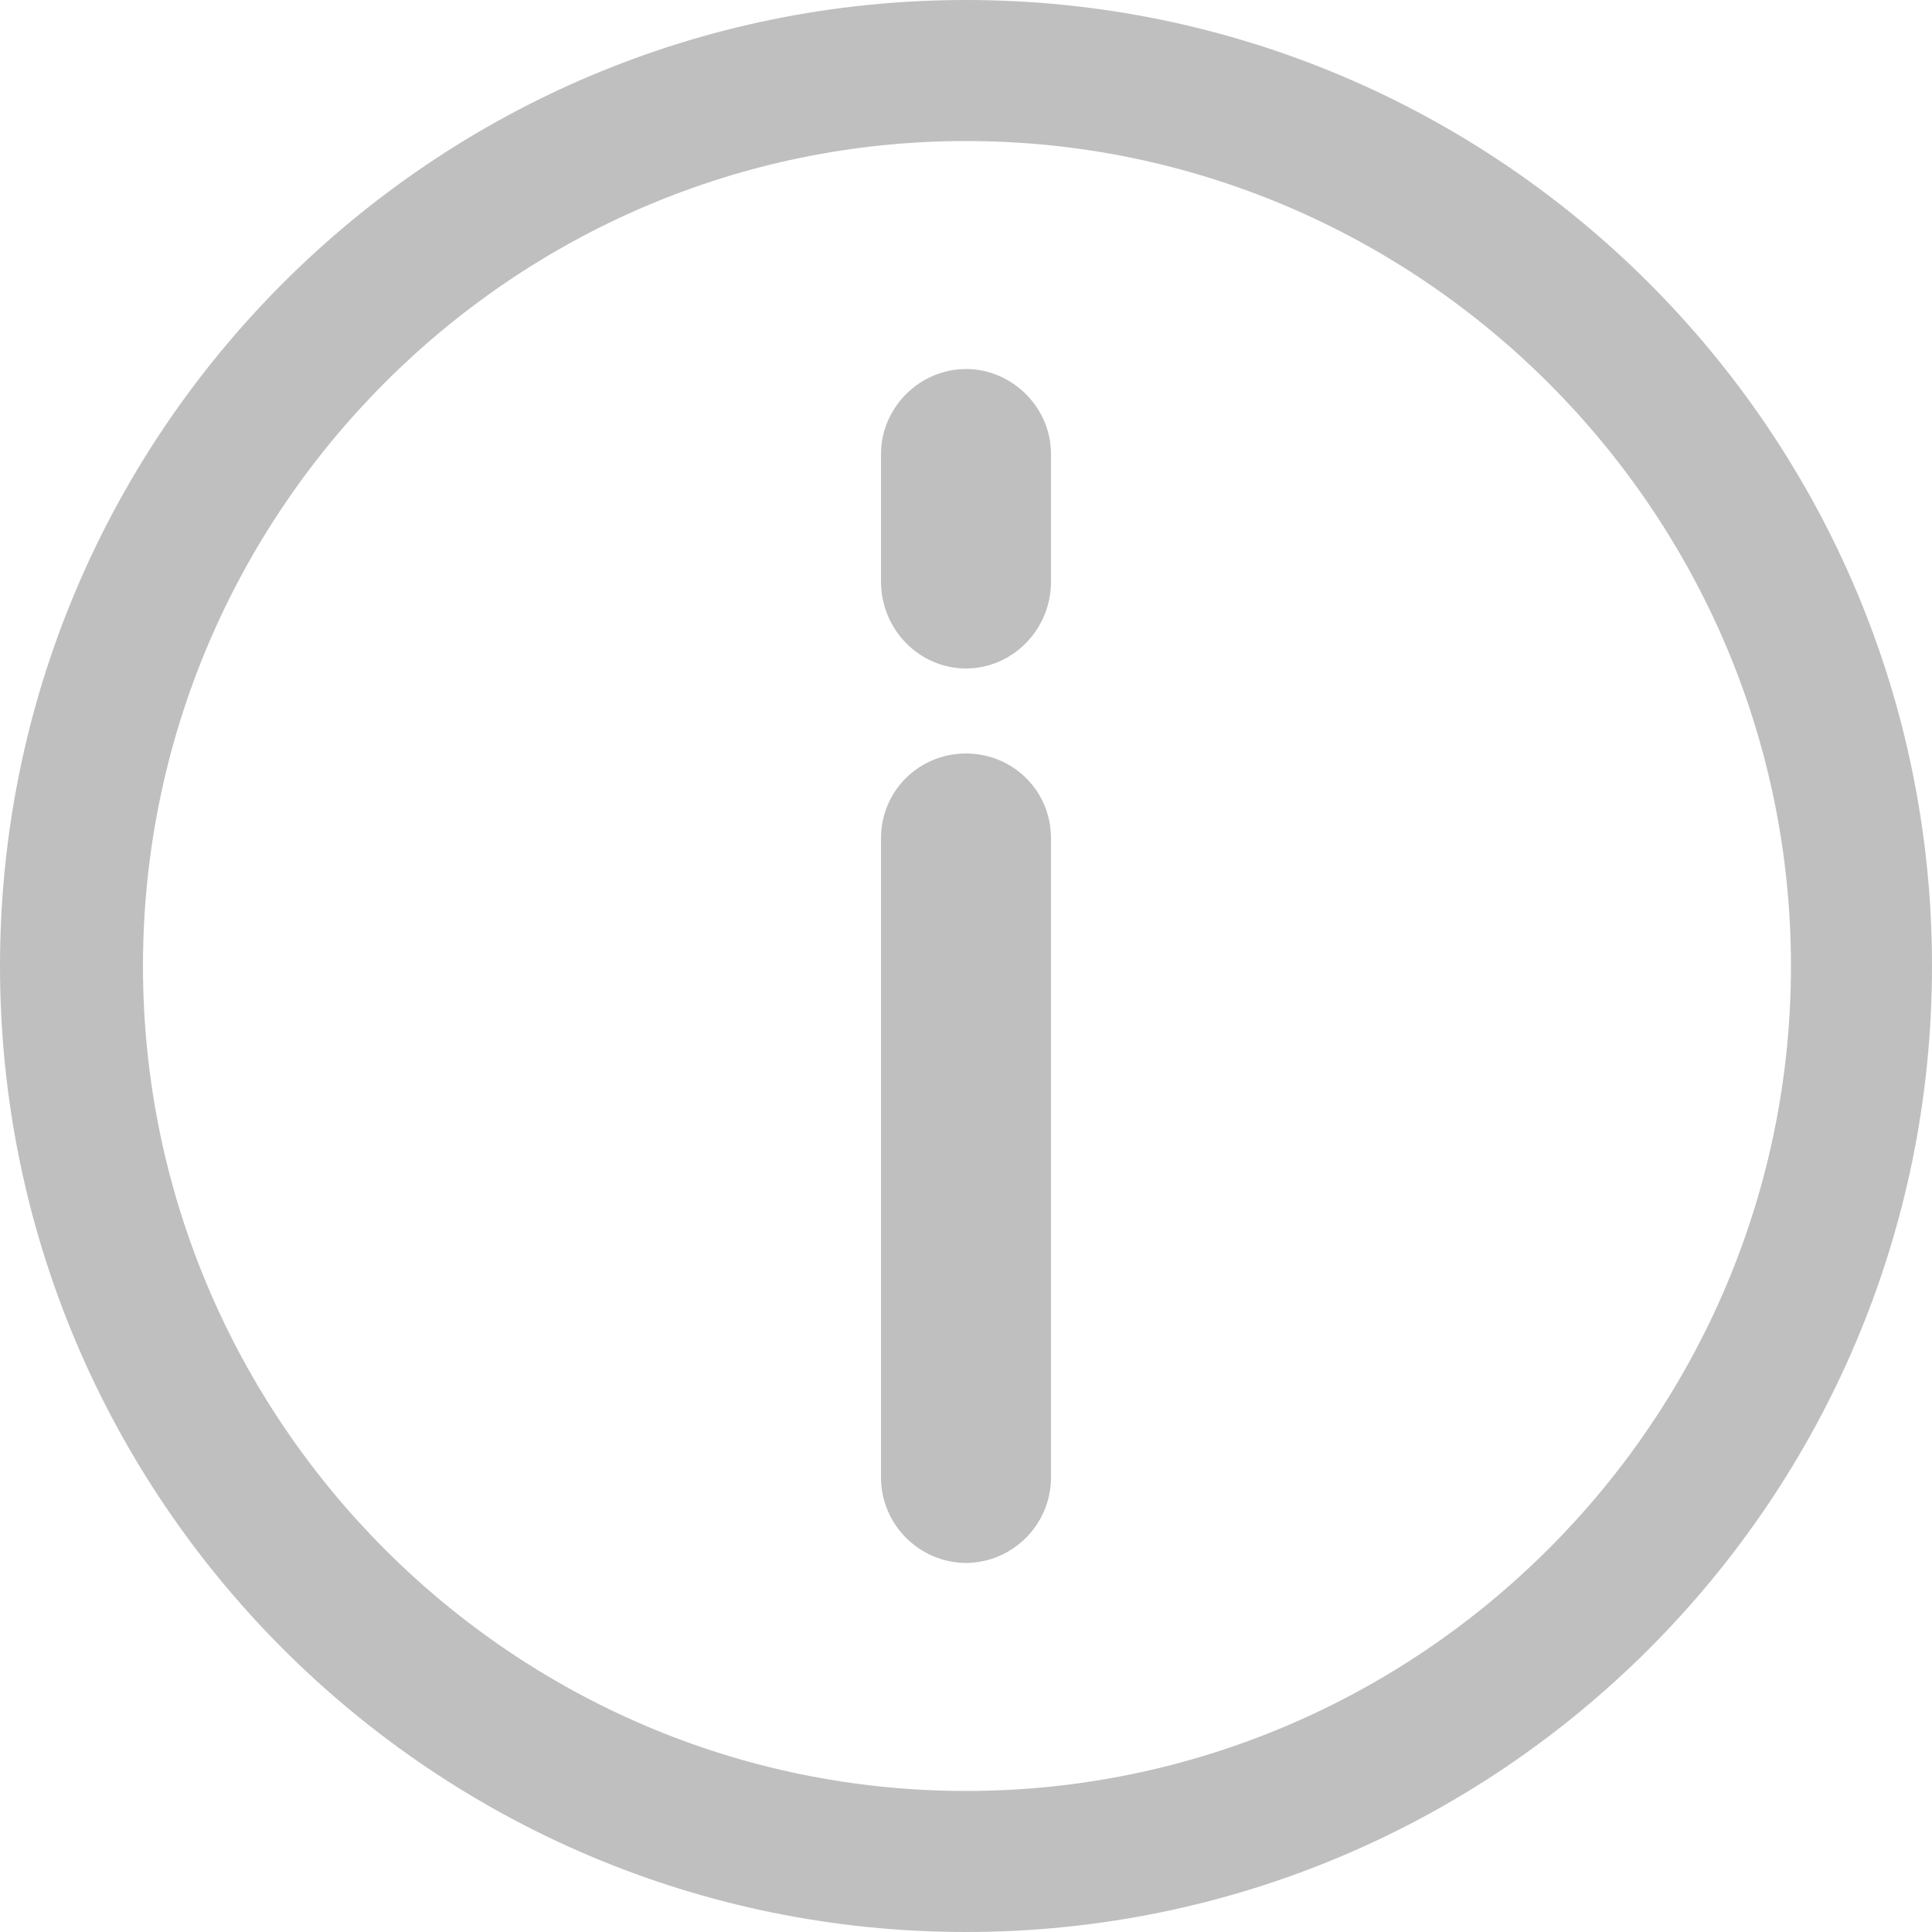
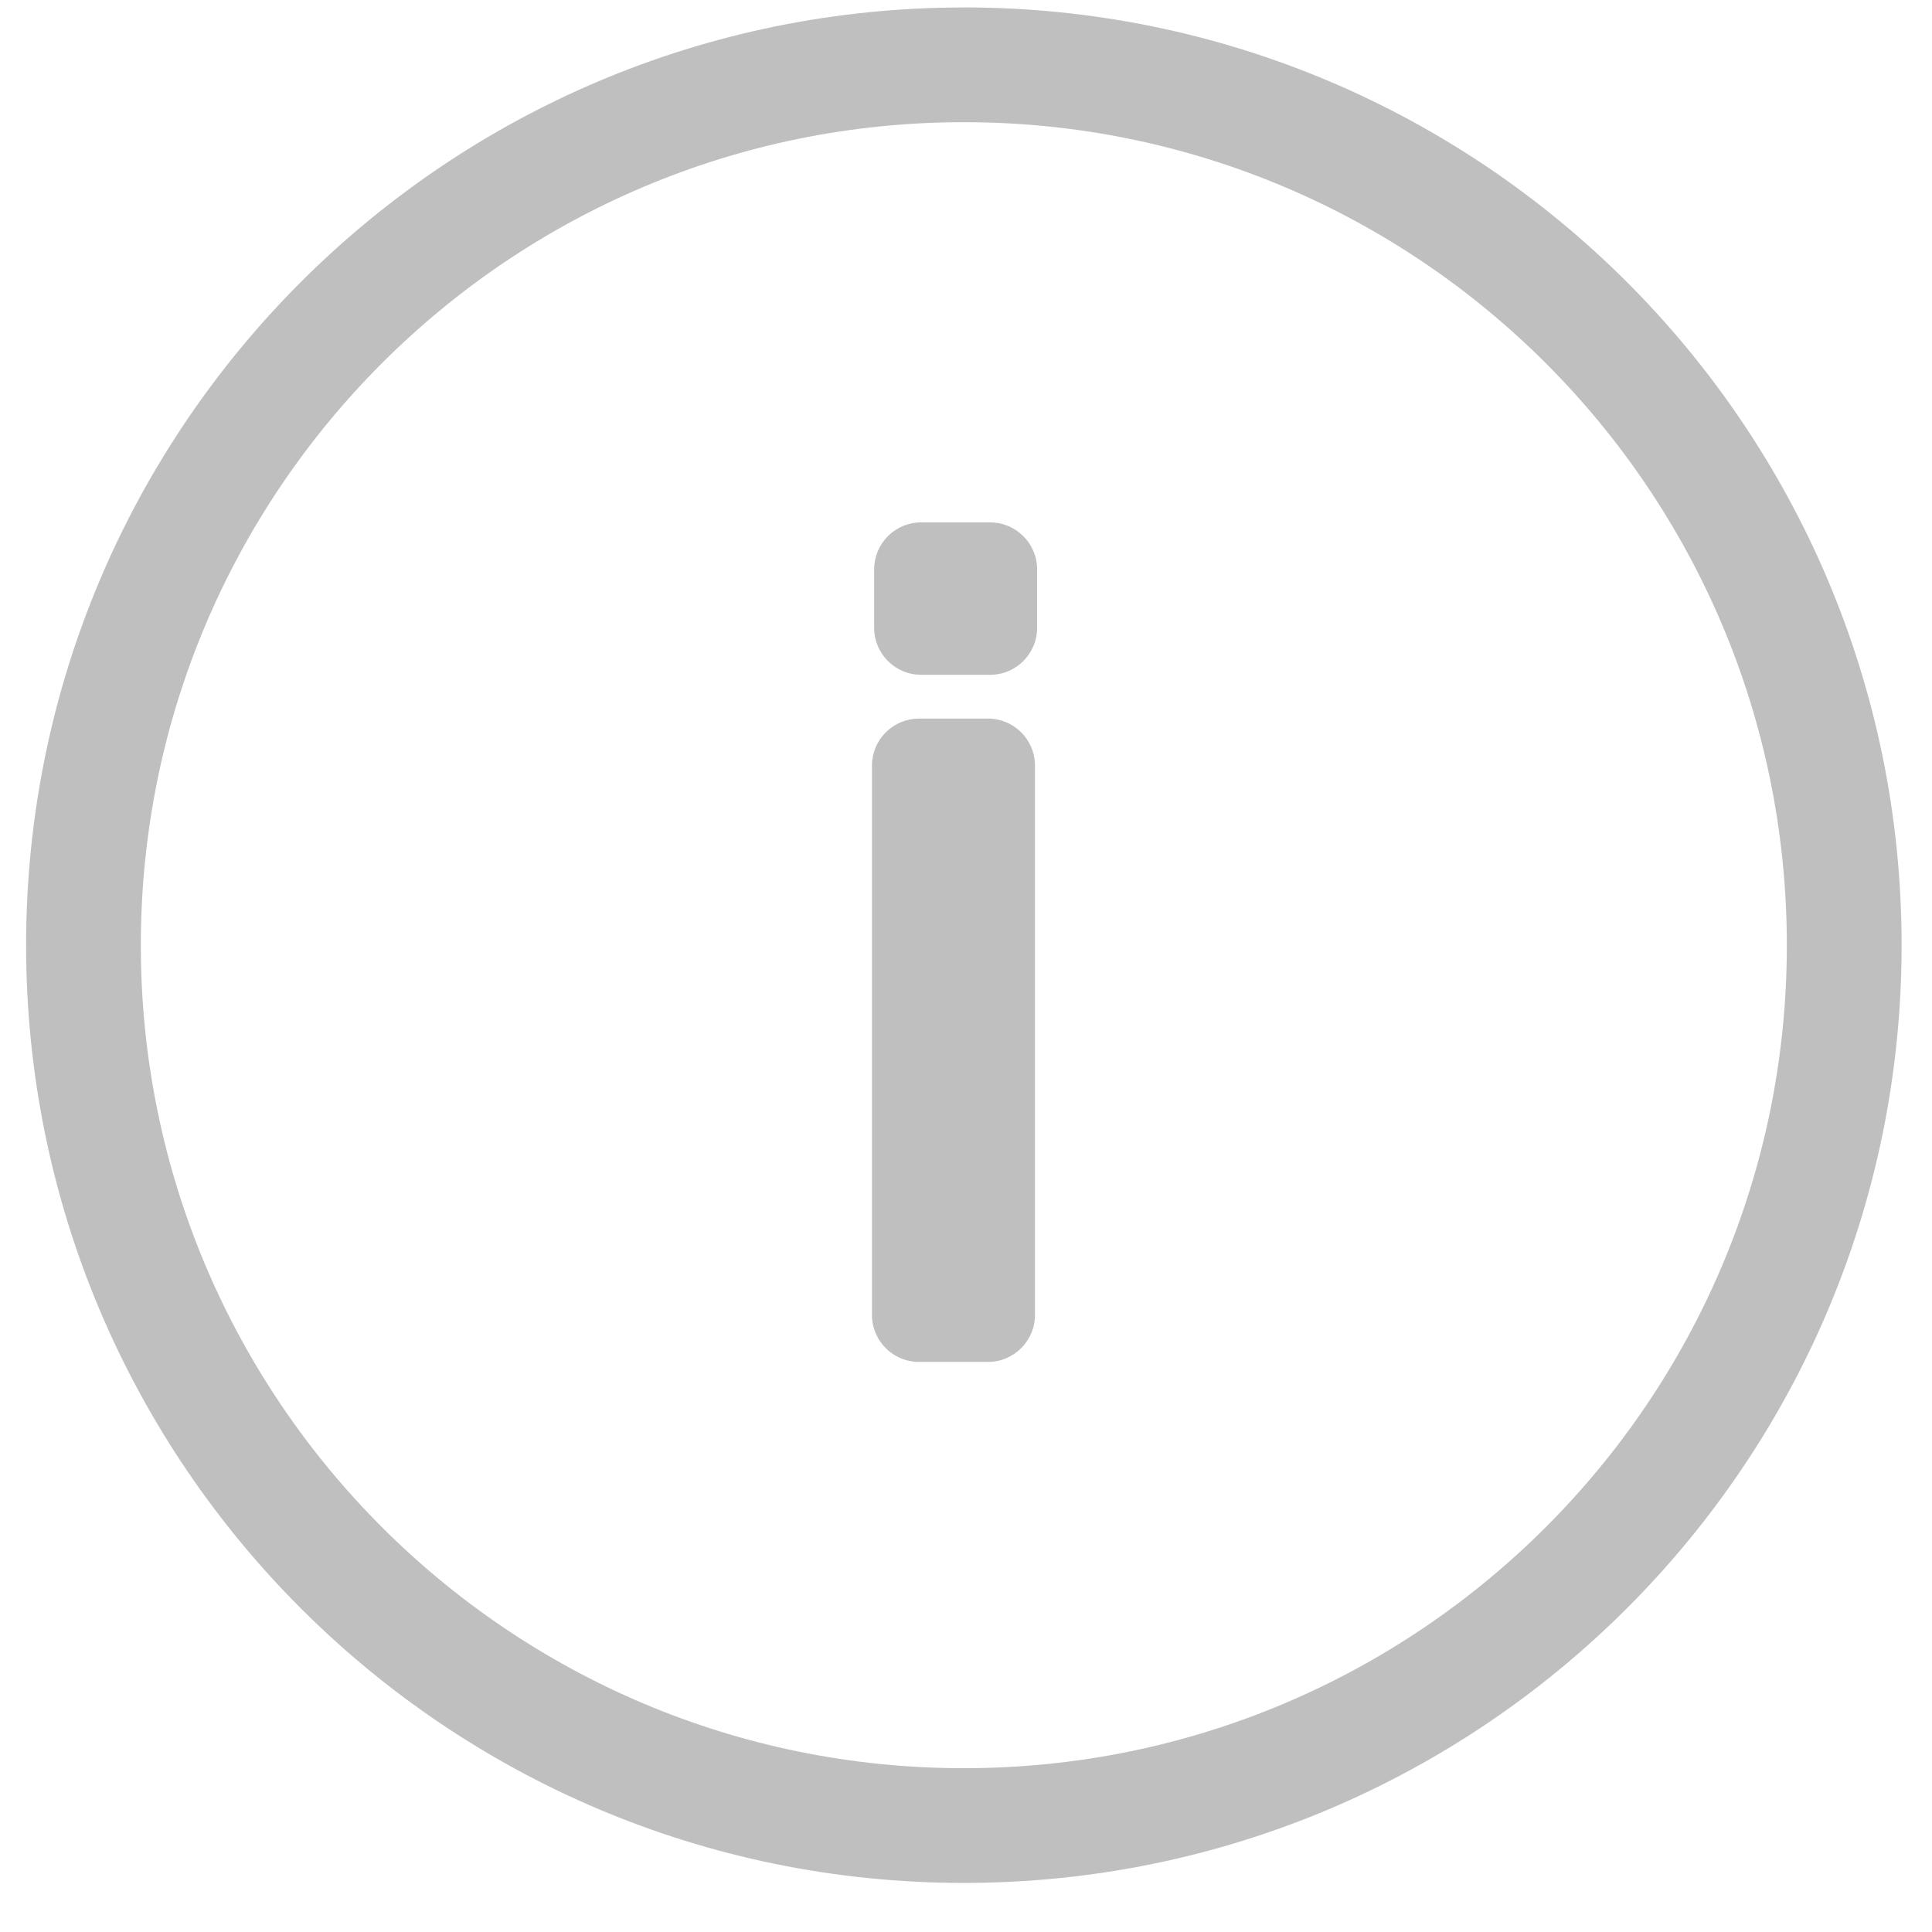
- <svg xmlns="http://www.w3.org/2000/svg" t="1530236763185" class="icon" style="" viewBox="0 0 1024 1024" version="1.1" p-id="5144" width="128" height="128">
+ <svg xmlns="http://www.w3.org/2000/svg" t="1530341361837" class="icon" style="" viewBox="0 0 1024 1024" version="1.1" p-id="6811" width="128" height="128">
  <defs>
    <style type="text/css" />
  </defs>
-   <path d="M512 1024C229.376 1024 0 794.624 0 512S229.376 0 512 0s512 229.376 512 512-229.376 512-512 512z m0-949.248C271.36 74.752 75.776 271.36 75.776 512S271.36 949.248 512 949.248 949.248 752.64 949.248 512 752.64 74.752 512 74.752z m0 753.664a45.44 45.44 0 0 1-45.056-45.056V444.416c0-25.6 20.48-45.056 45.056-45.056s45.056 19.456 45.056 45.056V783.36A45.44 45.44 0 0 1 512 828.416z m0-474.112c-24.576 0-45.056-20.48-45.056-46.08V240.64c0-24.576 20.48-45.056 45.056-45.056s45.056 20.48 45.056 45.056v67.584c0 25.6-20.48 46.08-45.056 46.08z" p-id="5145" fill="#bfbfbf" />
+   <path d="M510.865 937.181c-240.917 0-436.224-195.307-436.224-436.196C74.641 260.068 269.949 64.761 510.893 64.761S947.062 260.068 947.062 500.985c0 240.889-195.28 436.196-436.196 436.196m0-933.224C236.35 3.958 13.838 226.47 13.838 500.985 13.838 775.472 236.35 997.985 510.865 997.985c274.487 0 497.027-222.512 497.027-497 0-274.515-222.512-497.055-497.055-497.055m12.842 376.943H487.092a24.908 24.908 0 0 0-24.936 24.908v291.148a24.908 24.908 0 0 0 24.908 24.908h36.587a24.908 24.908 0 0 0 24.908-24.908v-291.148a24.908 24.908 0 0 0-24.908-24.908m1.135-104.005h-36.56a24.908 24.908 0 0 0-24.908 24.936v30.941a24.908 24.908 0 0 0 24.908 24.908h36.56a24.908 24.908 0 0 0 24.908-24.908v-30.941a24.908 24.908 0 0 0-24.908-24.908" p-id="6812" fill="#bfbfbf" />
</svg>
